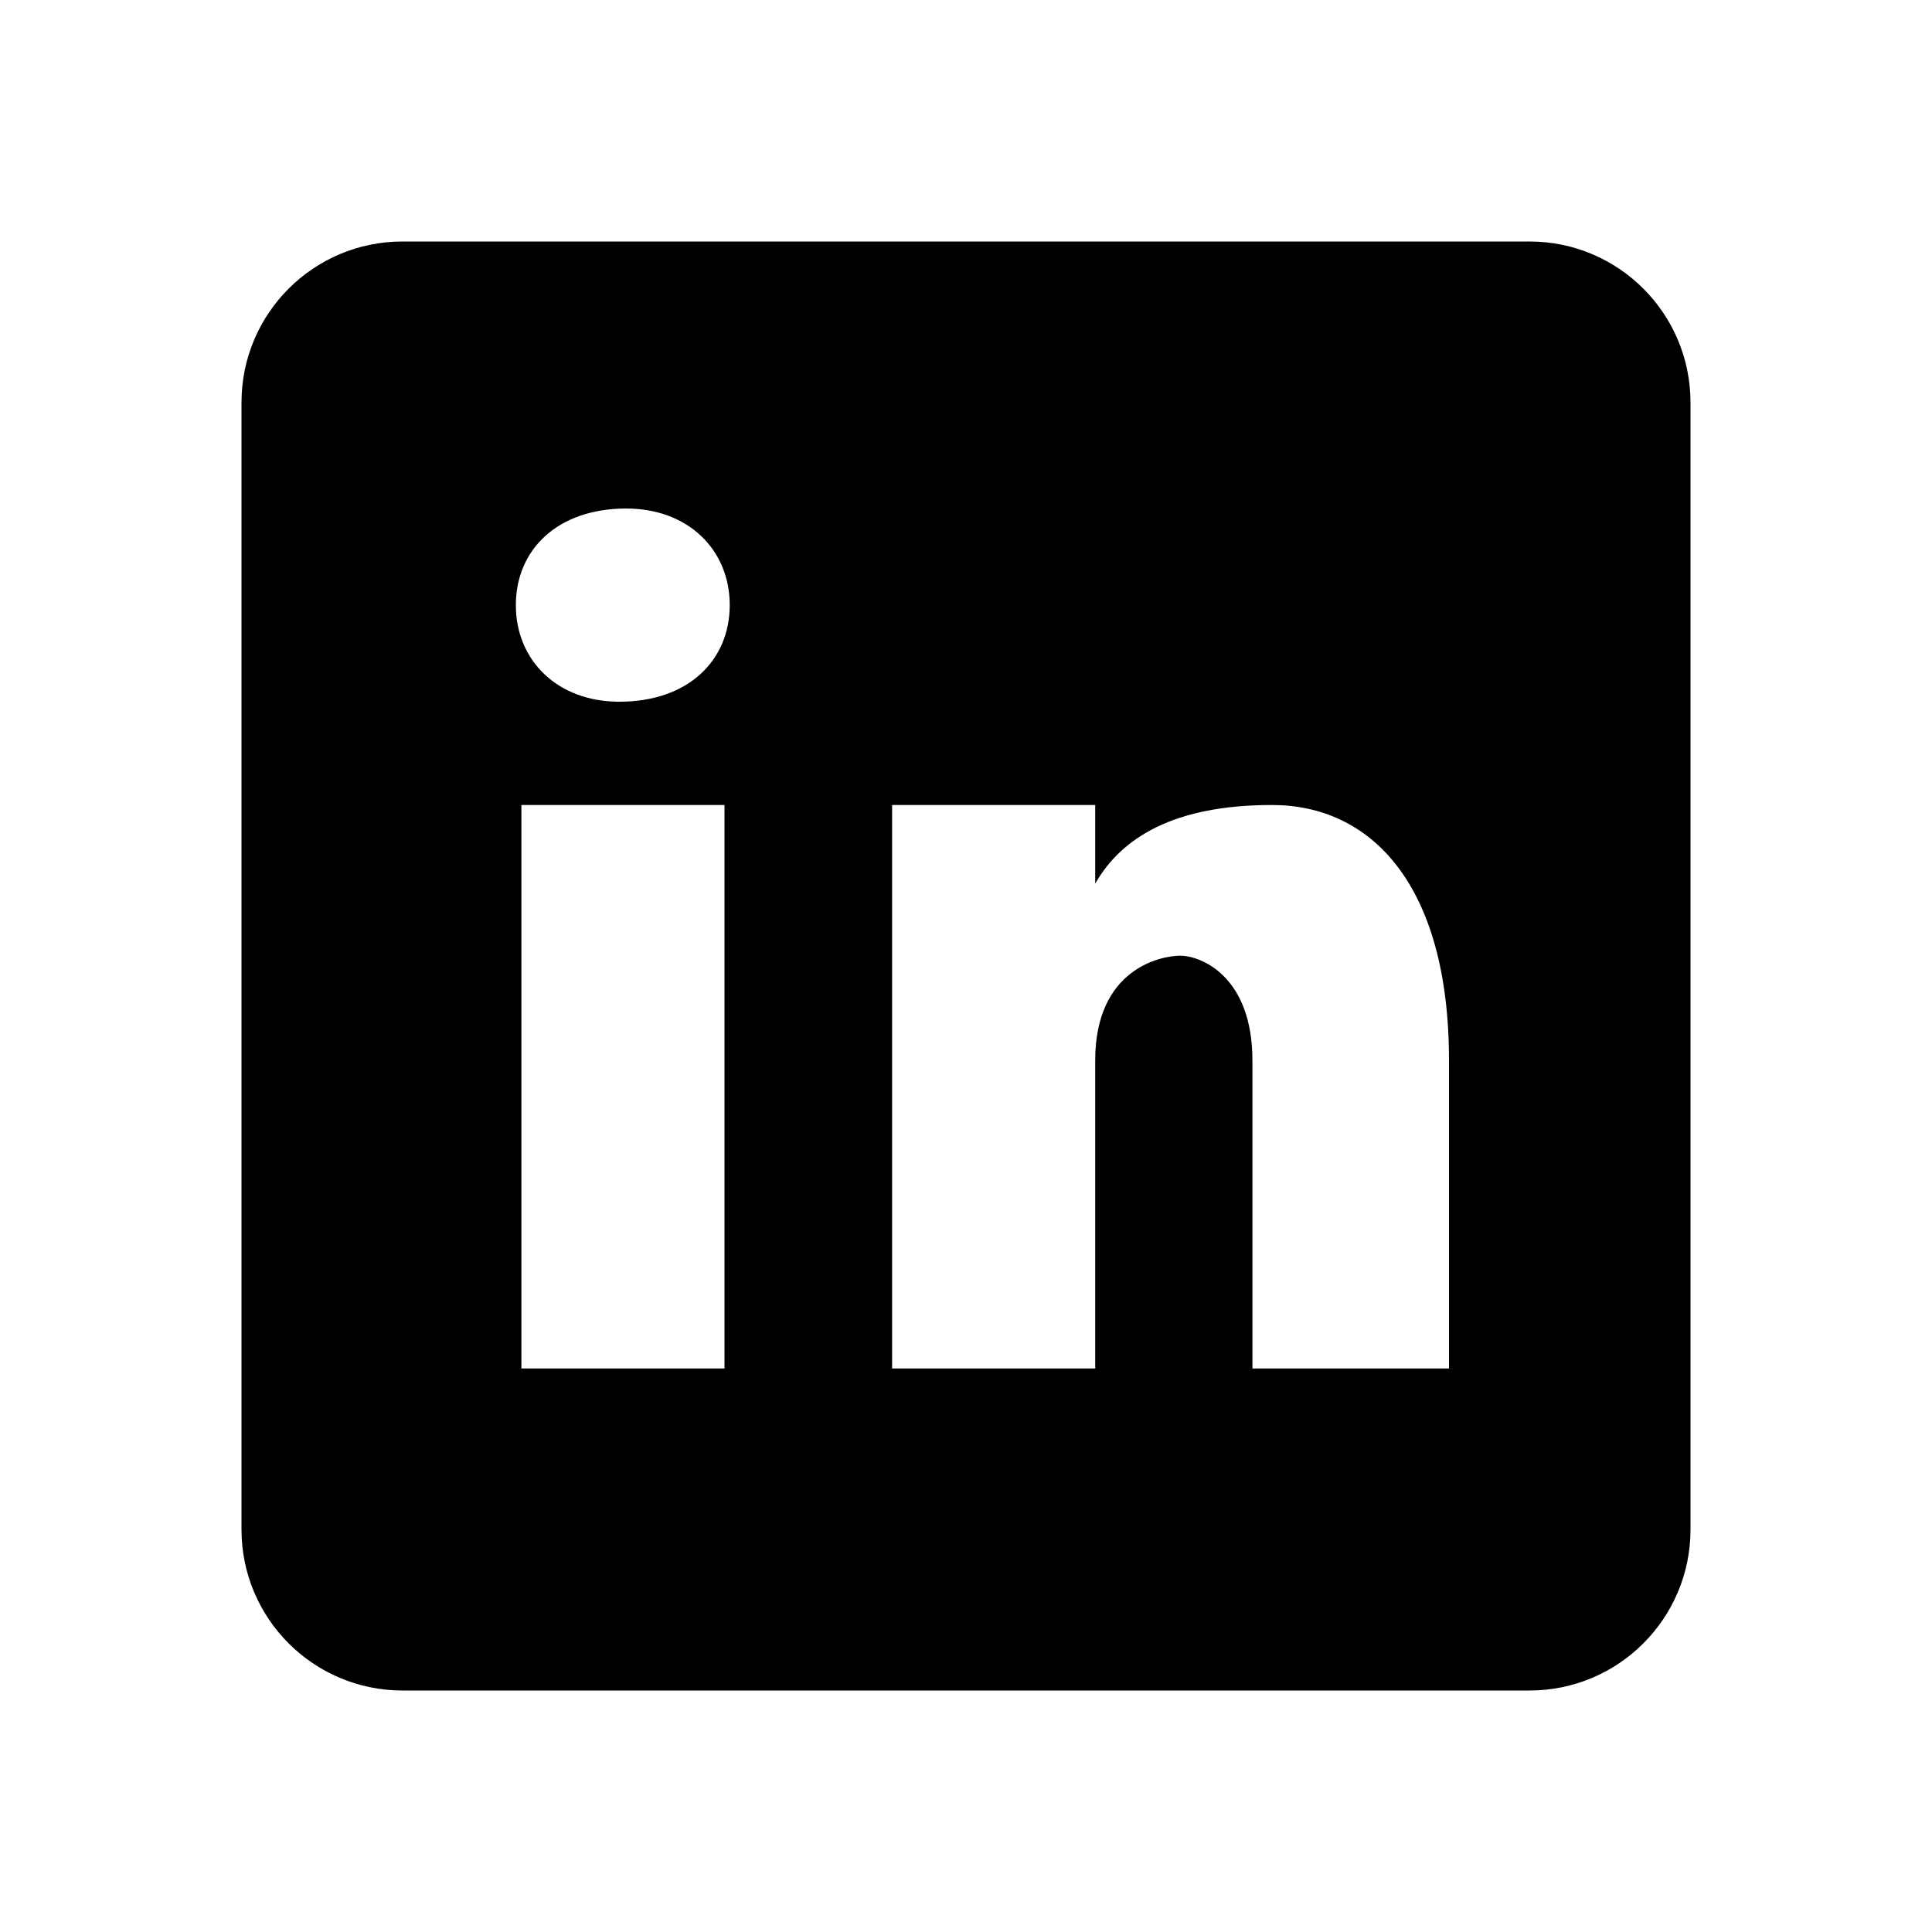
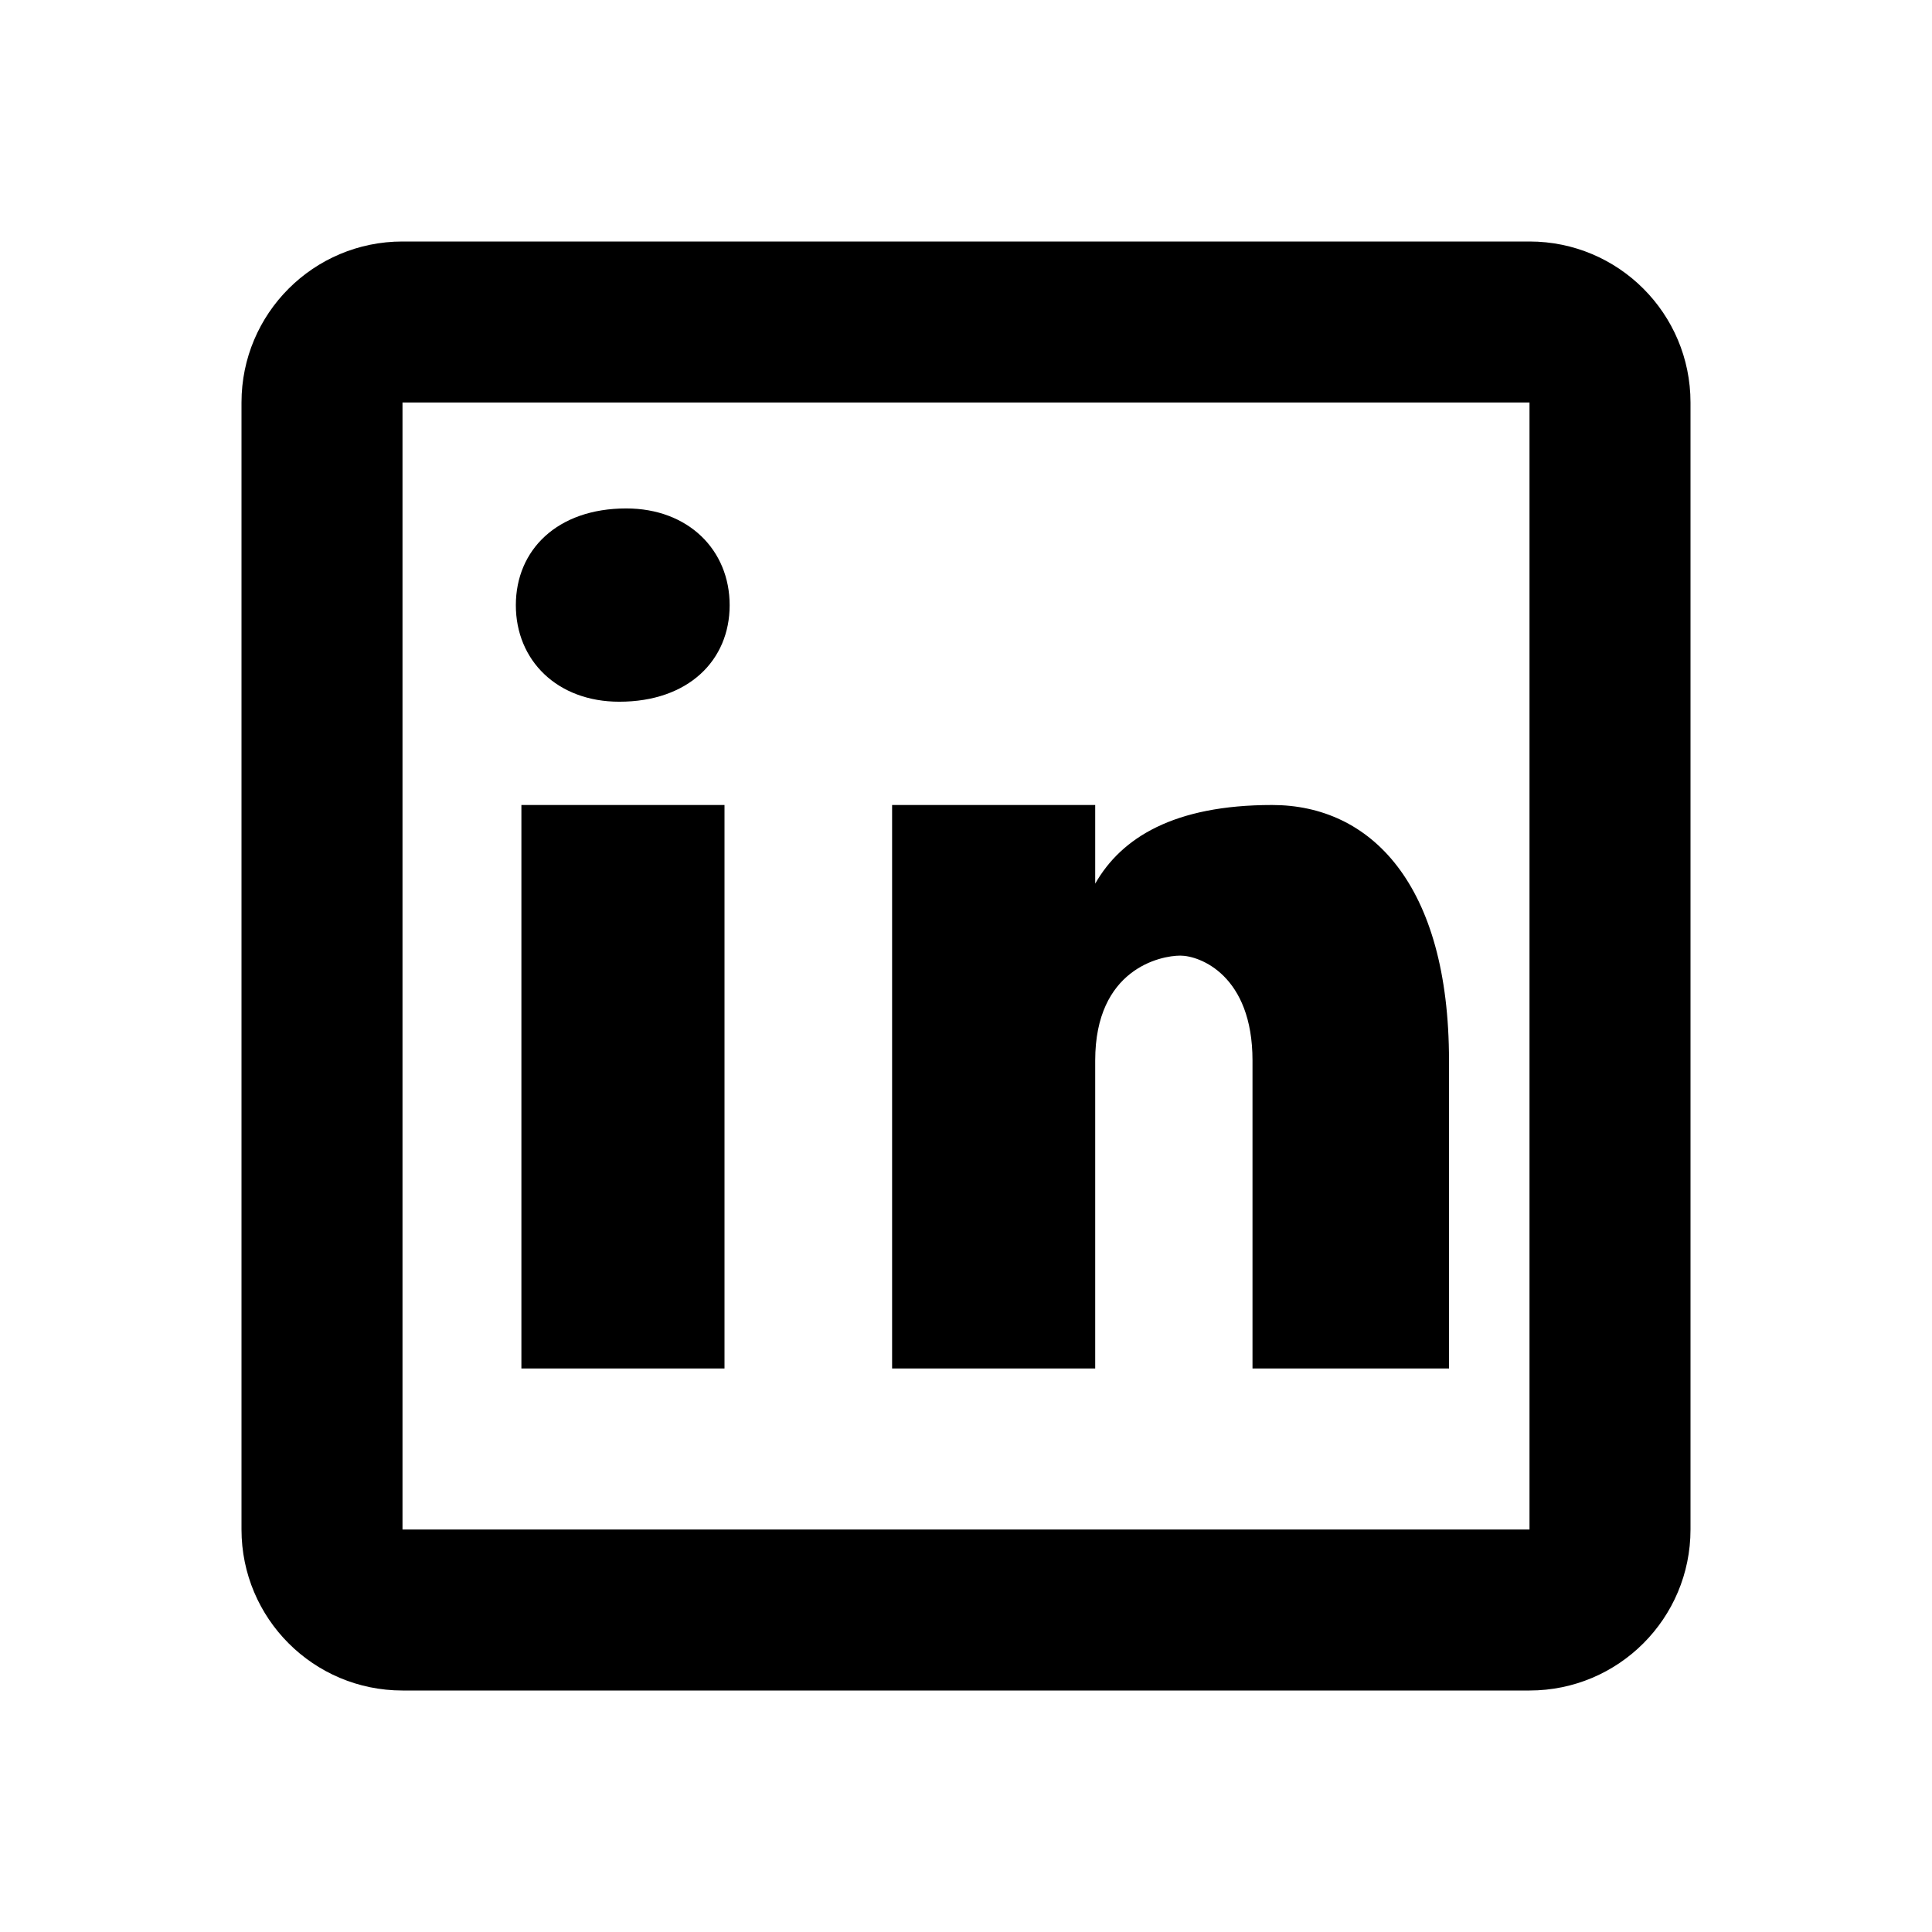
<svg xmlns="http://www.w3.org/2000/svg" viewBox="0 0 24 24" width="24px" height="24px">
-   <path d="M19,3H5C3.895,3,3,3.895,3,5v14c0,1.105,0.895,2,2,2h14c1.105,0,2-0.895,2-2V5C21,3.895,20.105,3,19,3z M9,17H6.477v-7H9 V17z M7.694,8.717c-0.771,0-1.286-0.514-1.286-1.2s0.514-1.2,1.371-1.2c0.771,0,1.286,0.514,1.286,1.2S8.551,8.717,7.694,8.717z M18,17h-2.442v-3.826c0-1.058-0.651-1.302-0.895-1.302s-1.058,0.163-1.058,1.302c0,0.163,0,3.826,0,3.826h-2.523v-7h2.523v0.977 C13.93,10.407,14.581,10,15.802,10C17.023,10,18,10.977,18,13.174V17z" />
+   <path d="M 5 3 C 3.895 3 3 3.895 3 5 L 3 19 C 3 20.105 3.895 21 5 21 L 19 21 C 20.105 21 21 20.105 21 19 L 21 5 C 21 3.895 20.105 3 19 3 L 5 3 z M 5 5 L 19 5 L 19 19 L 5 19 L 5 5 z M 7.779 6.316 C 6.922 6.316 6.408 6.832 6.408 7.518 C 6.408 8.204 6.922 8.717 7.693 8.717 C 8.55 8.717 9.064 8.204 9.064 7.518 C 9.064 6.832 8.55 6.316 7.779 6.316 z M 6.477 10 L 6.477 17 L 9 17 L 9 10 L 6.477 10 z M 11.082 10 L 11.082 17 L 13.605 17 L 13.605 13.174 C 13.605 12.035 14.418 11.871 14.662 11.871 C 14.906 11.871 15.559 12.116 15.559 13.174 L 15.559 17 L 18 17 L 18 13.174 C 18 10.977 17.024 10 15.803 10 C 14.582 10 13.93 10.407 13.605 10.977 L 13.605 10 L 11.082 10 z" />
</svg>
